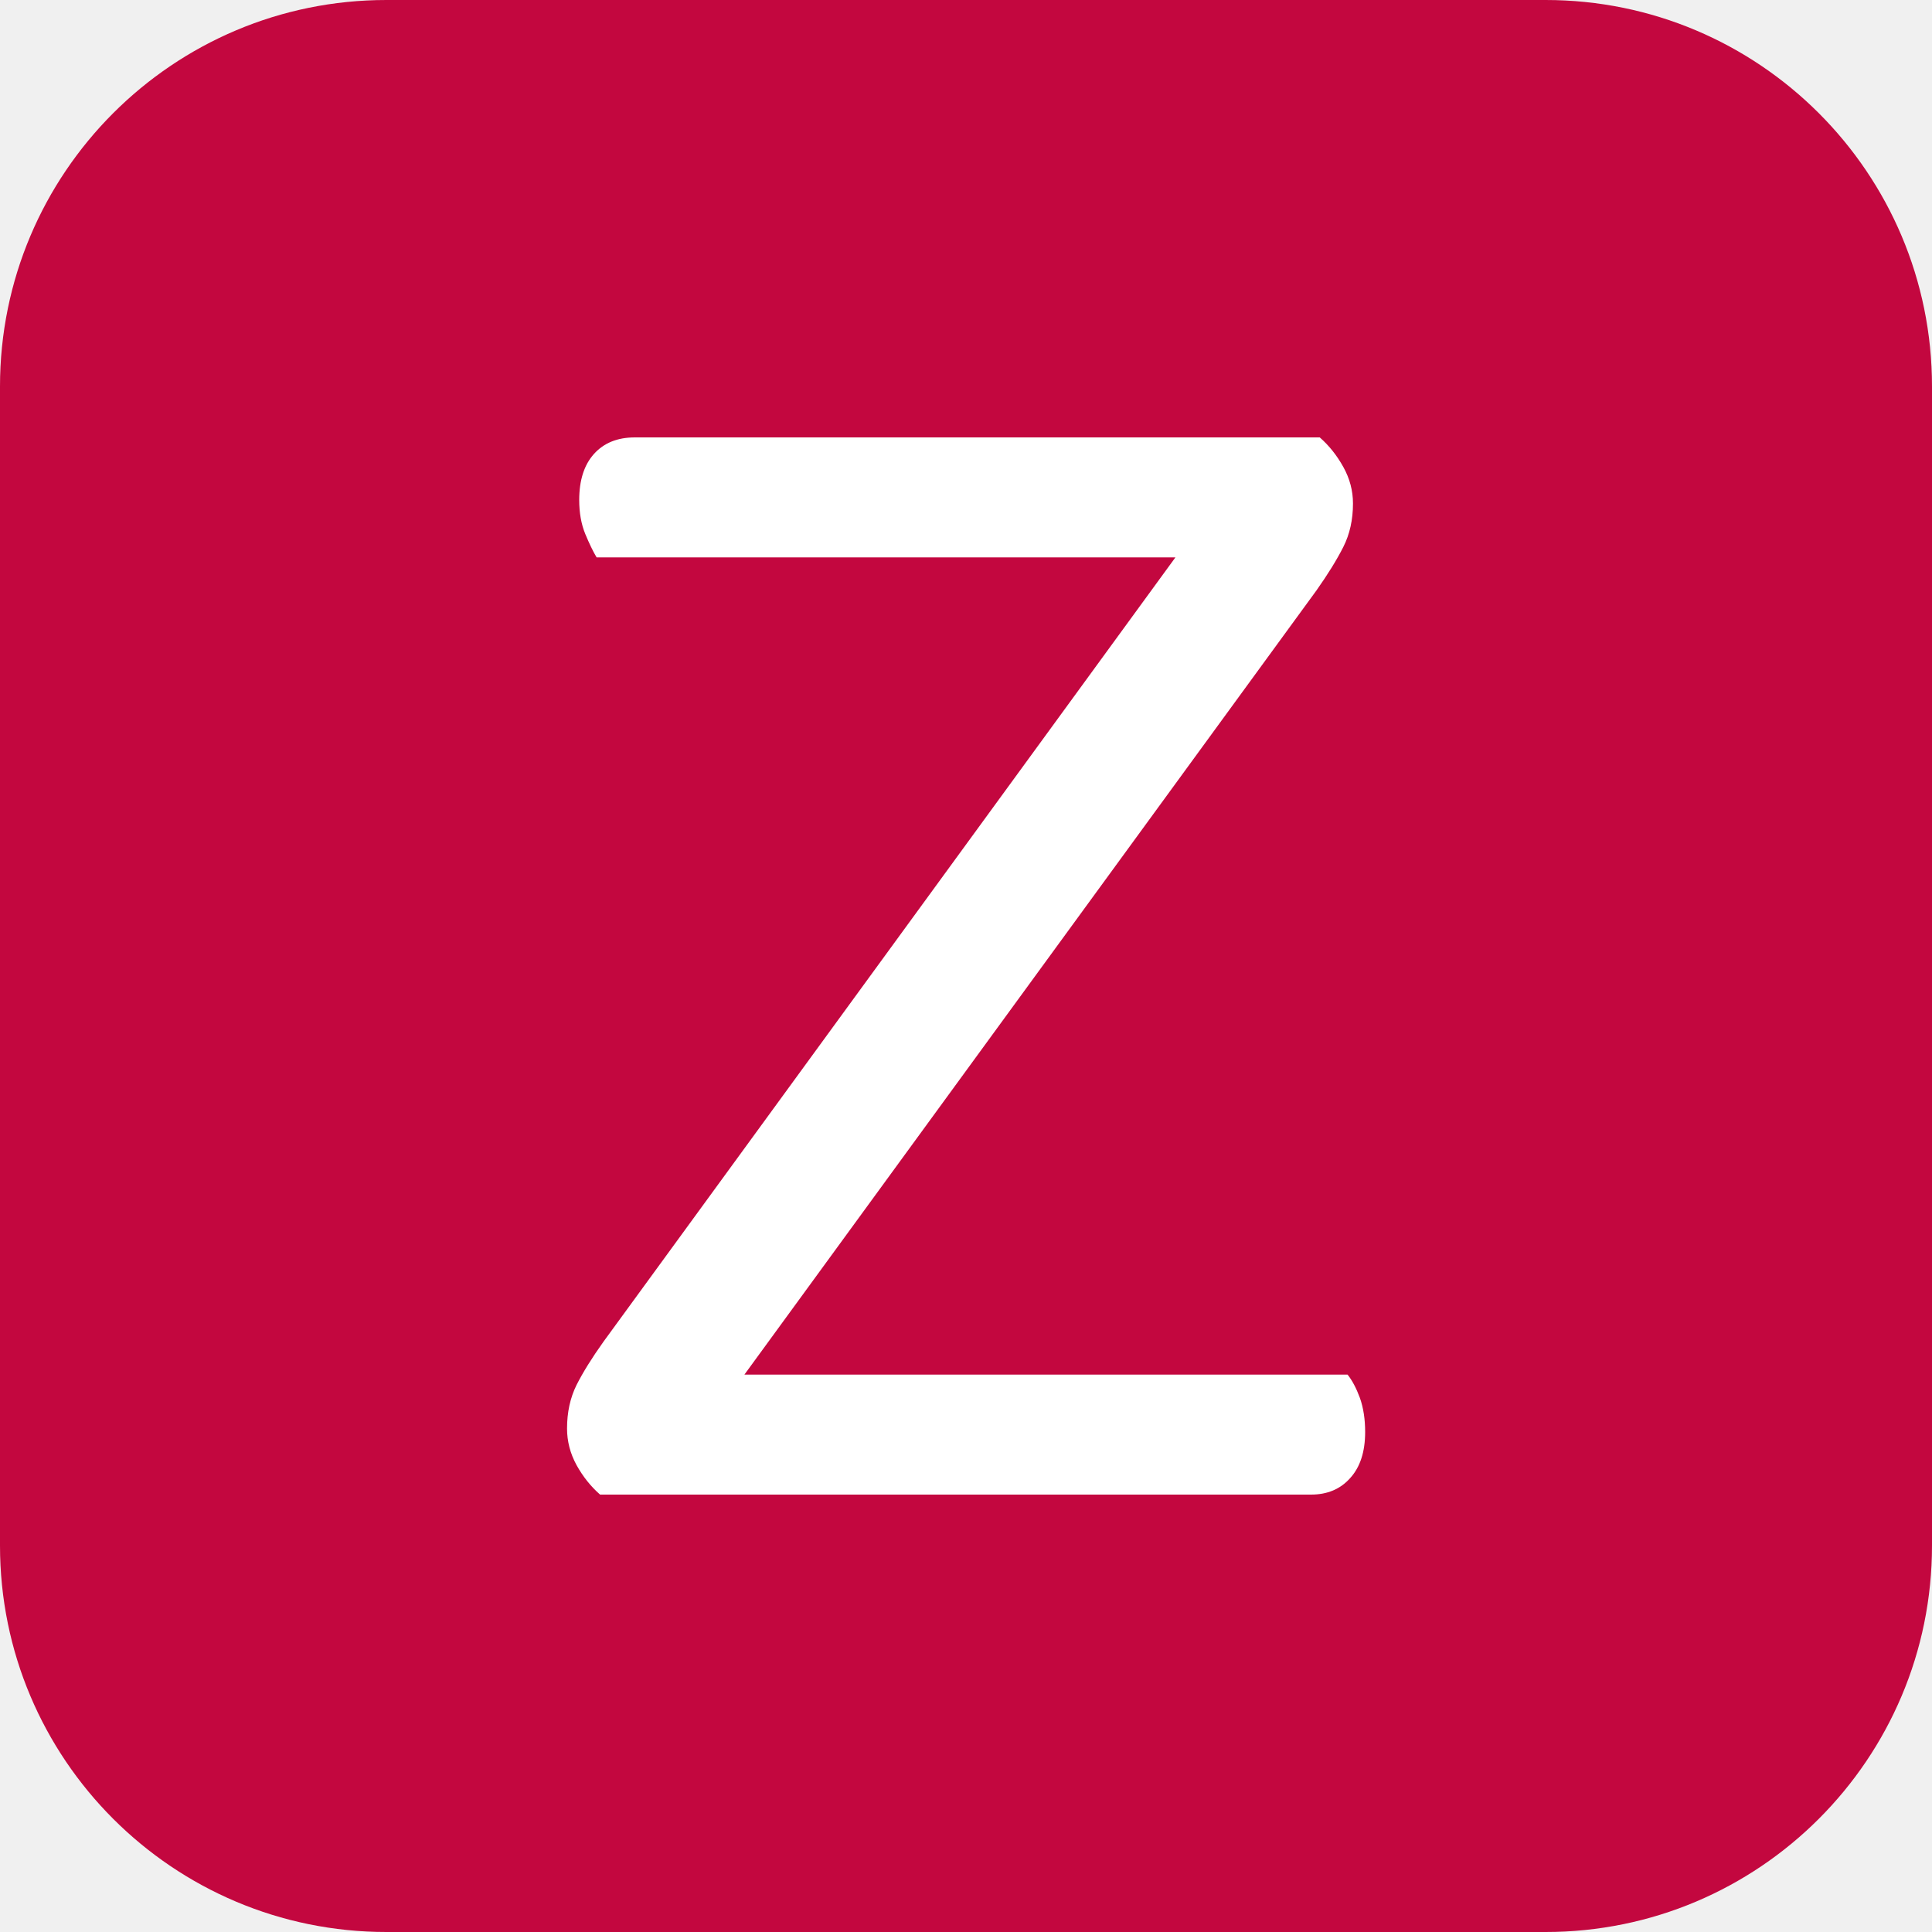
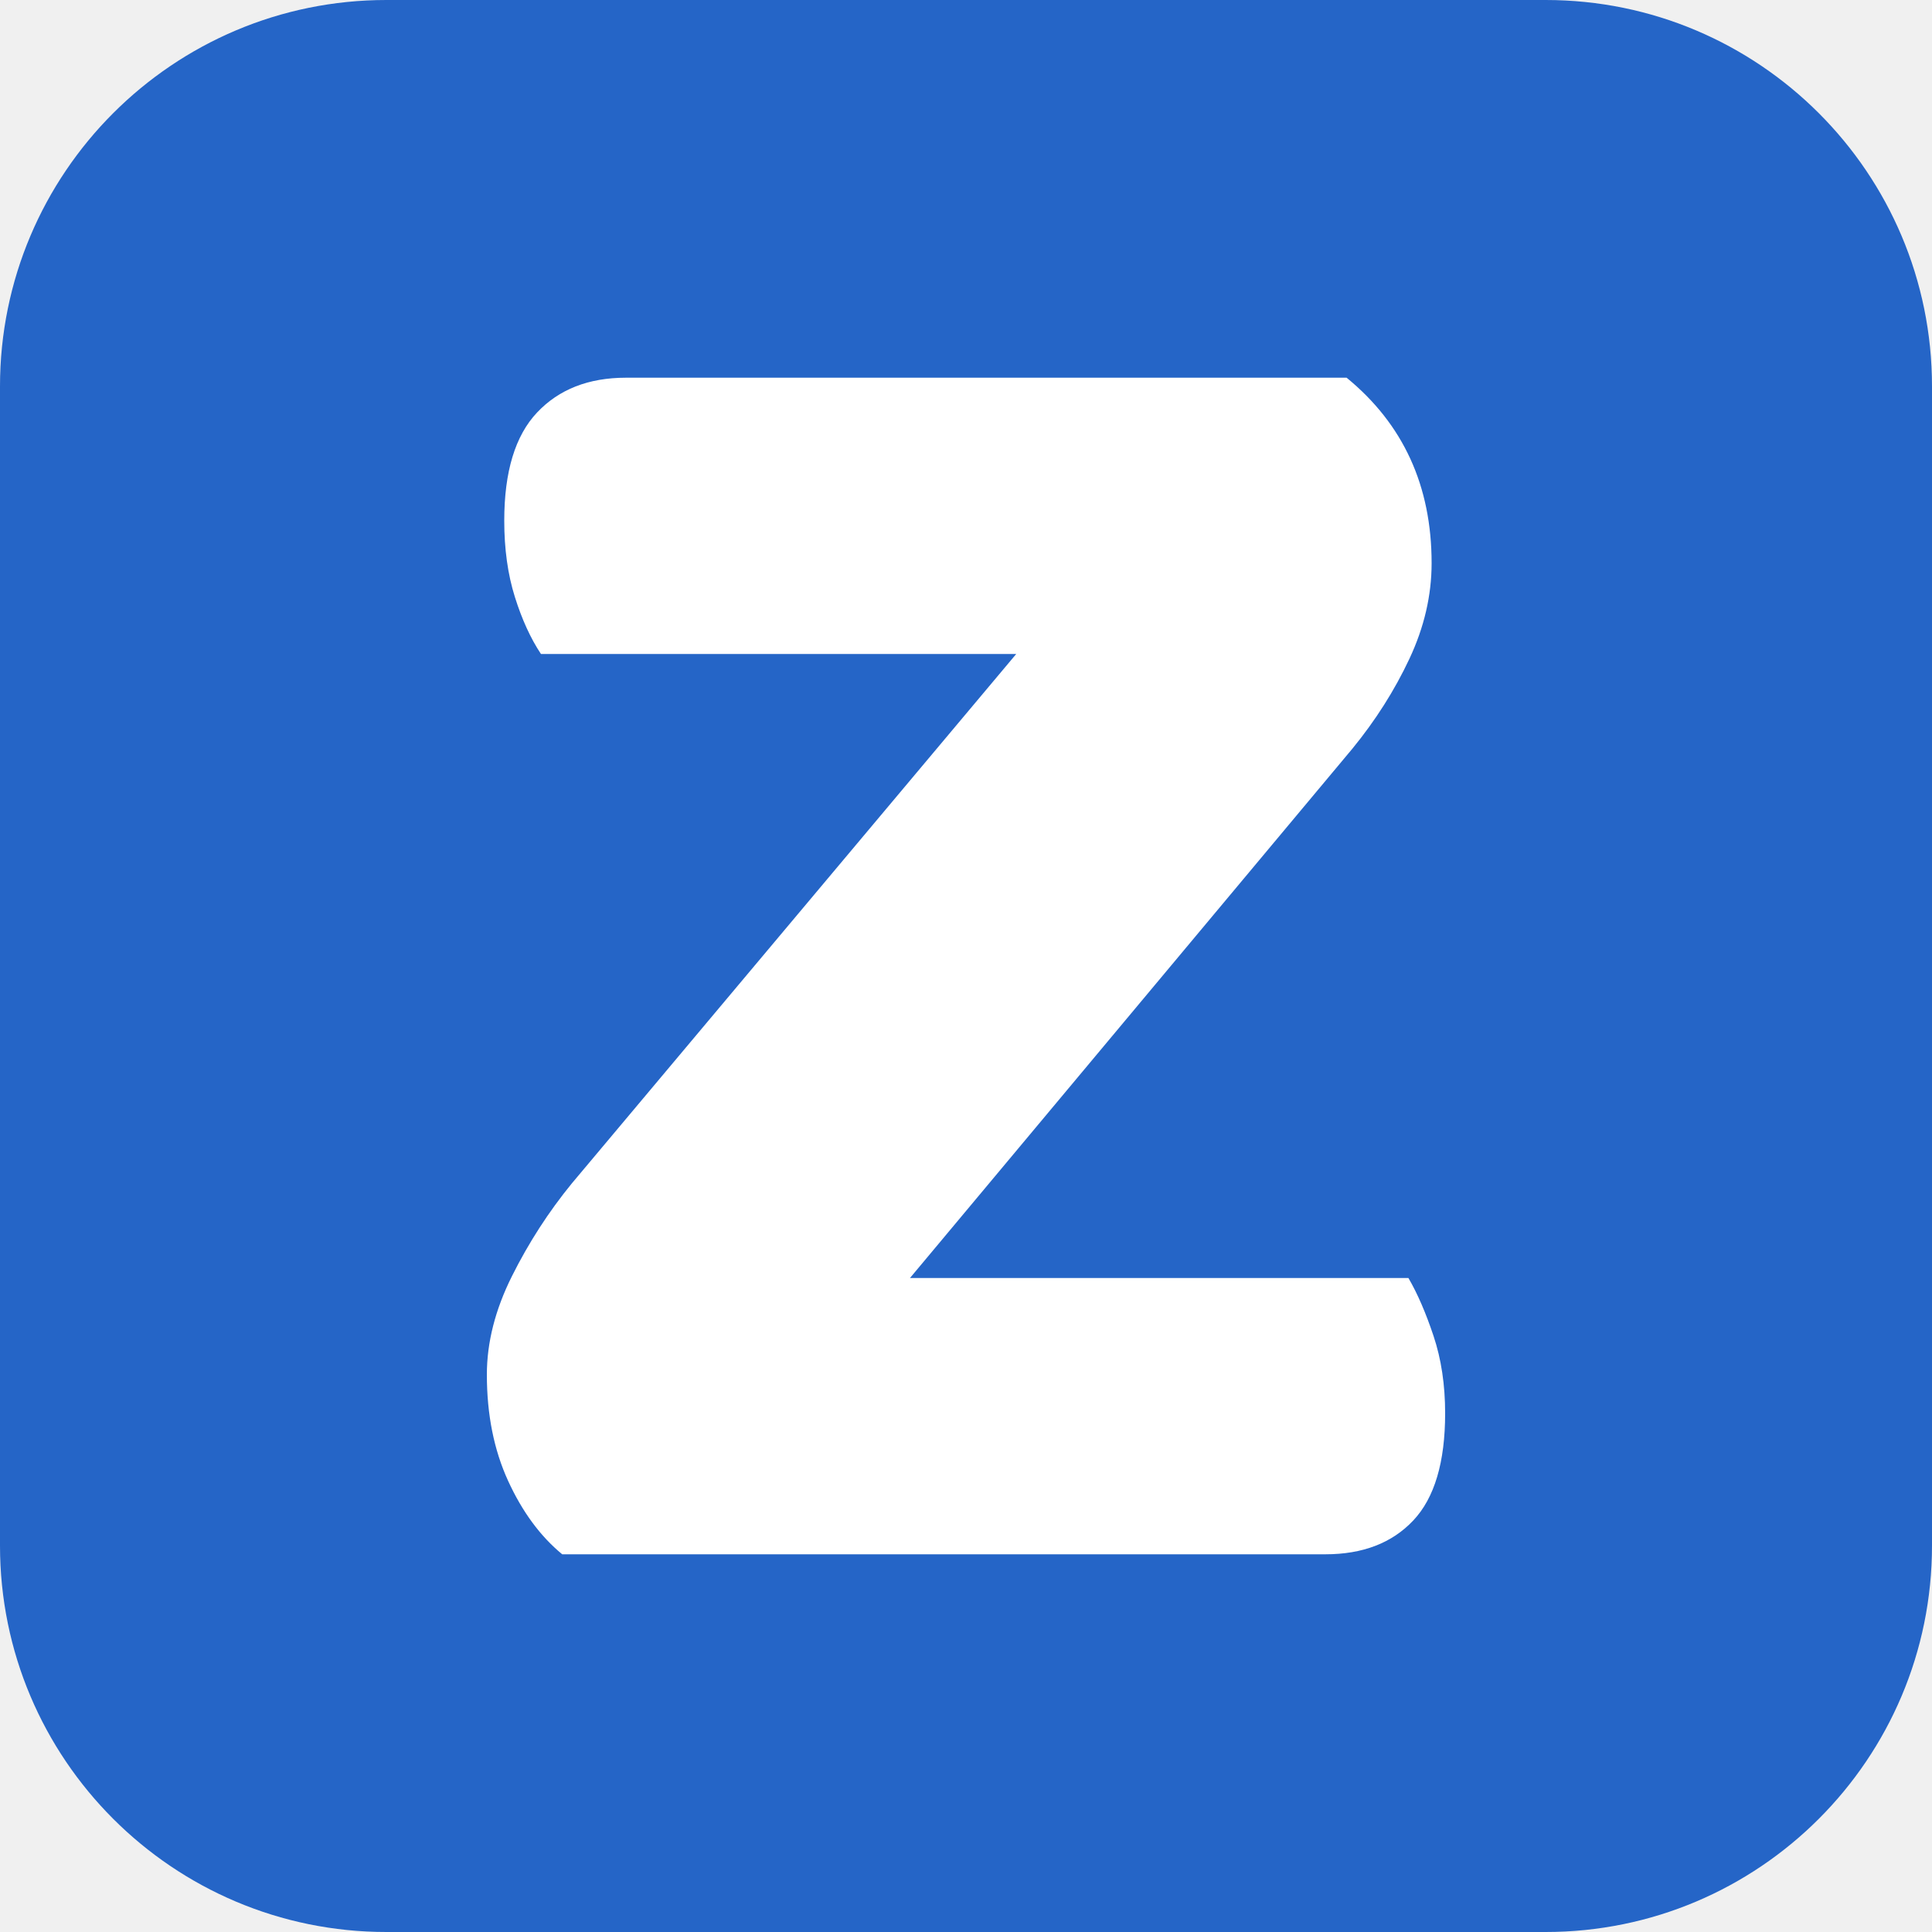
<svg xmlns="http://www.w3.org/2000/svg" width="256" height="256" viewBox="0 0 100 100">
-   <rect width="100" height="100" rx="20" fill="#c3073f" />
-   <path fill="#fff" d="M68.31 22.64L68.31 22.64Q69.03 23.27 69.53 24.17Q70.03 25.07 70.03 26.06L70.03 26.06Q70.03 27.32 69.53 28.31Q69.03 29.30 68.14 30.56L68.14 30.56L38.53 71.15L69.75 71.15Q70.11 71.60 70.39 72.36Q70.66 73.13 70.66 74.12L70.66 74.12Q70.66 75.65 69.89 76.50Q69.13 77.36 67.86 77.36L67.86 77.36L31.06 77.36Q30.34 76.73 29.84 75.83Q29.35 74.93 29.35 73.94L29.35 73.94Q29.35 72.68 29.84 71.69Q30.34 70.70 31.24 69.44L31.24 69.44L60.84 28.85L30.88 28.85Q30.61 28.40 30.29 27.63Q29.98 26.87 29.98 25.88L29.98 25.88Q29.98 24.35 30.74 23.50Q31.51 22.64 32.86 22.64L32.86 22.64L68.31 22.64Z" />
+   <rect width="100" height="100" rx="20" fill="#2565c7" />
+   <path d="M29.10 80.45L29.10 80.45Q27.40 79.05 26.30 76.65Q25.20 74.25 25.20 71.15L25.20 71.15Q25.20 68.65 26.50 66.05Q27.80 63.45 29.60 61.25L29.60 61.25L52.60 33.85L28.00 33.85Q27.20 32.65 26.65 30.90Q26.10 29.15 26.10 26.95L26.10 26.95Q26.10 23.15 27.80 21.35Q29.50 19.55 32.40 19.55L32.40 19.55L69.70 19.55Q74.10 23.15 74.10 29.15L74.10 29.15Q74.10 31.65 72.95 34.10Q71.80 36.55 70 38.75L70 38.75L47.10 66.15L72.90 66.15Q73.60 67.35 74.20 69.15Q74.80 70.95 74.80 73.15L74.80 73.15Q74.80 76.95 73.15 78.70Q71.50 80.45 68.60 80.45L68.60 80.45L29.10 80.45Z" fill="#fff" />
</svg>
